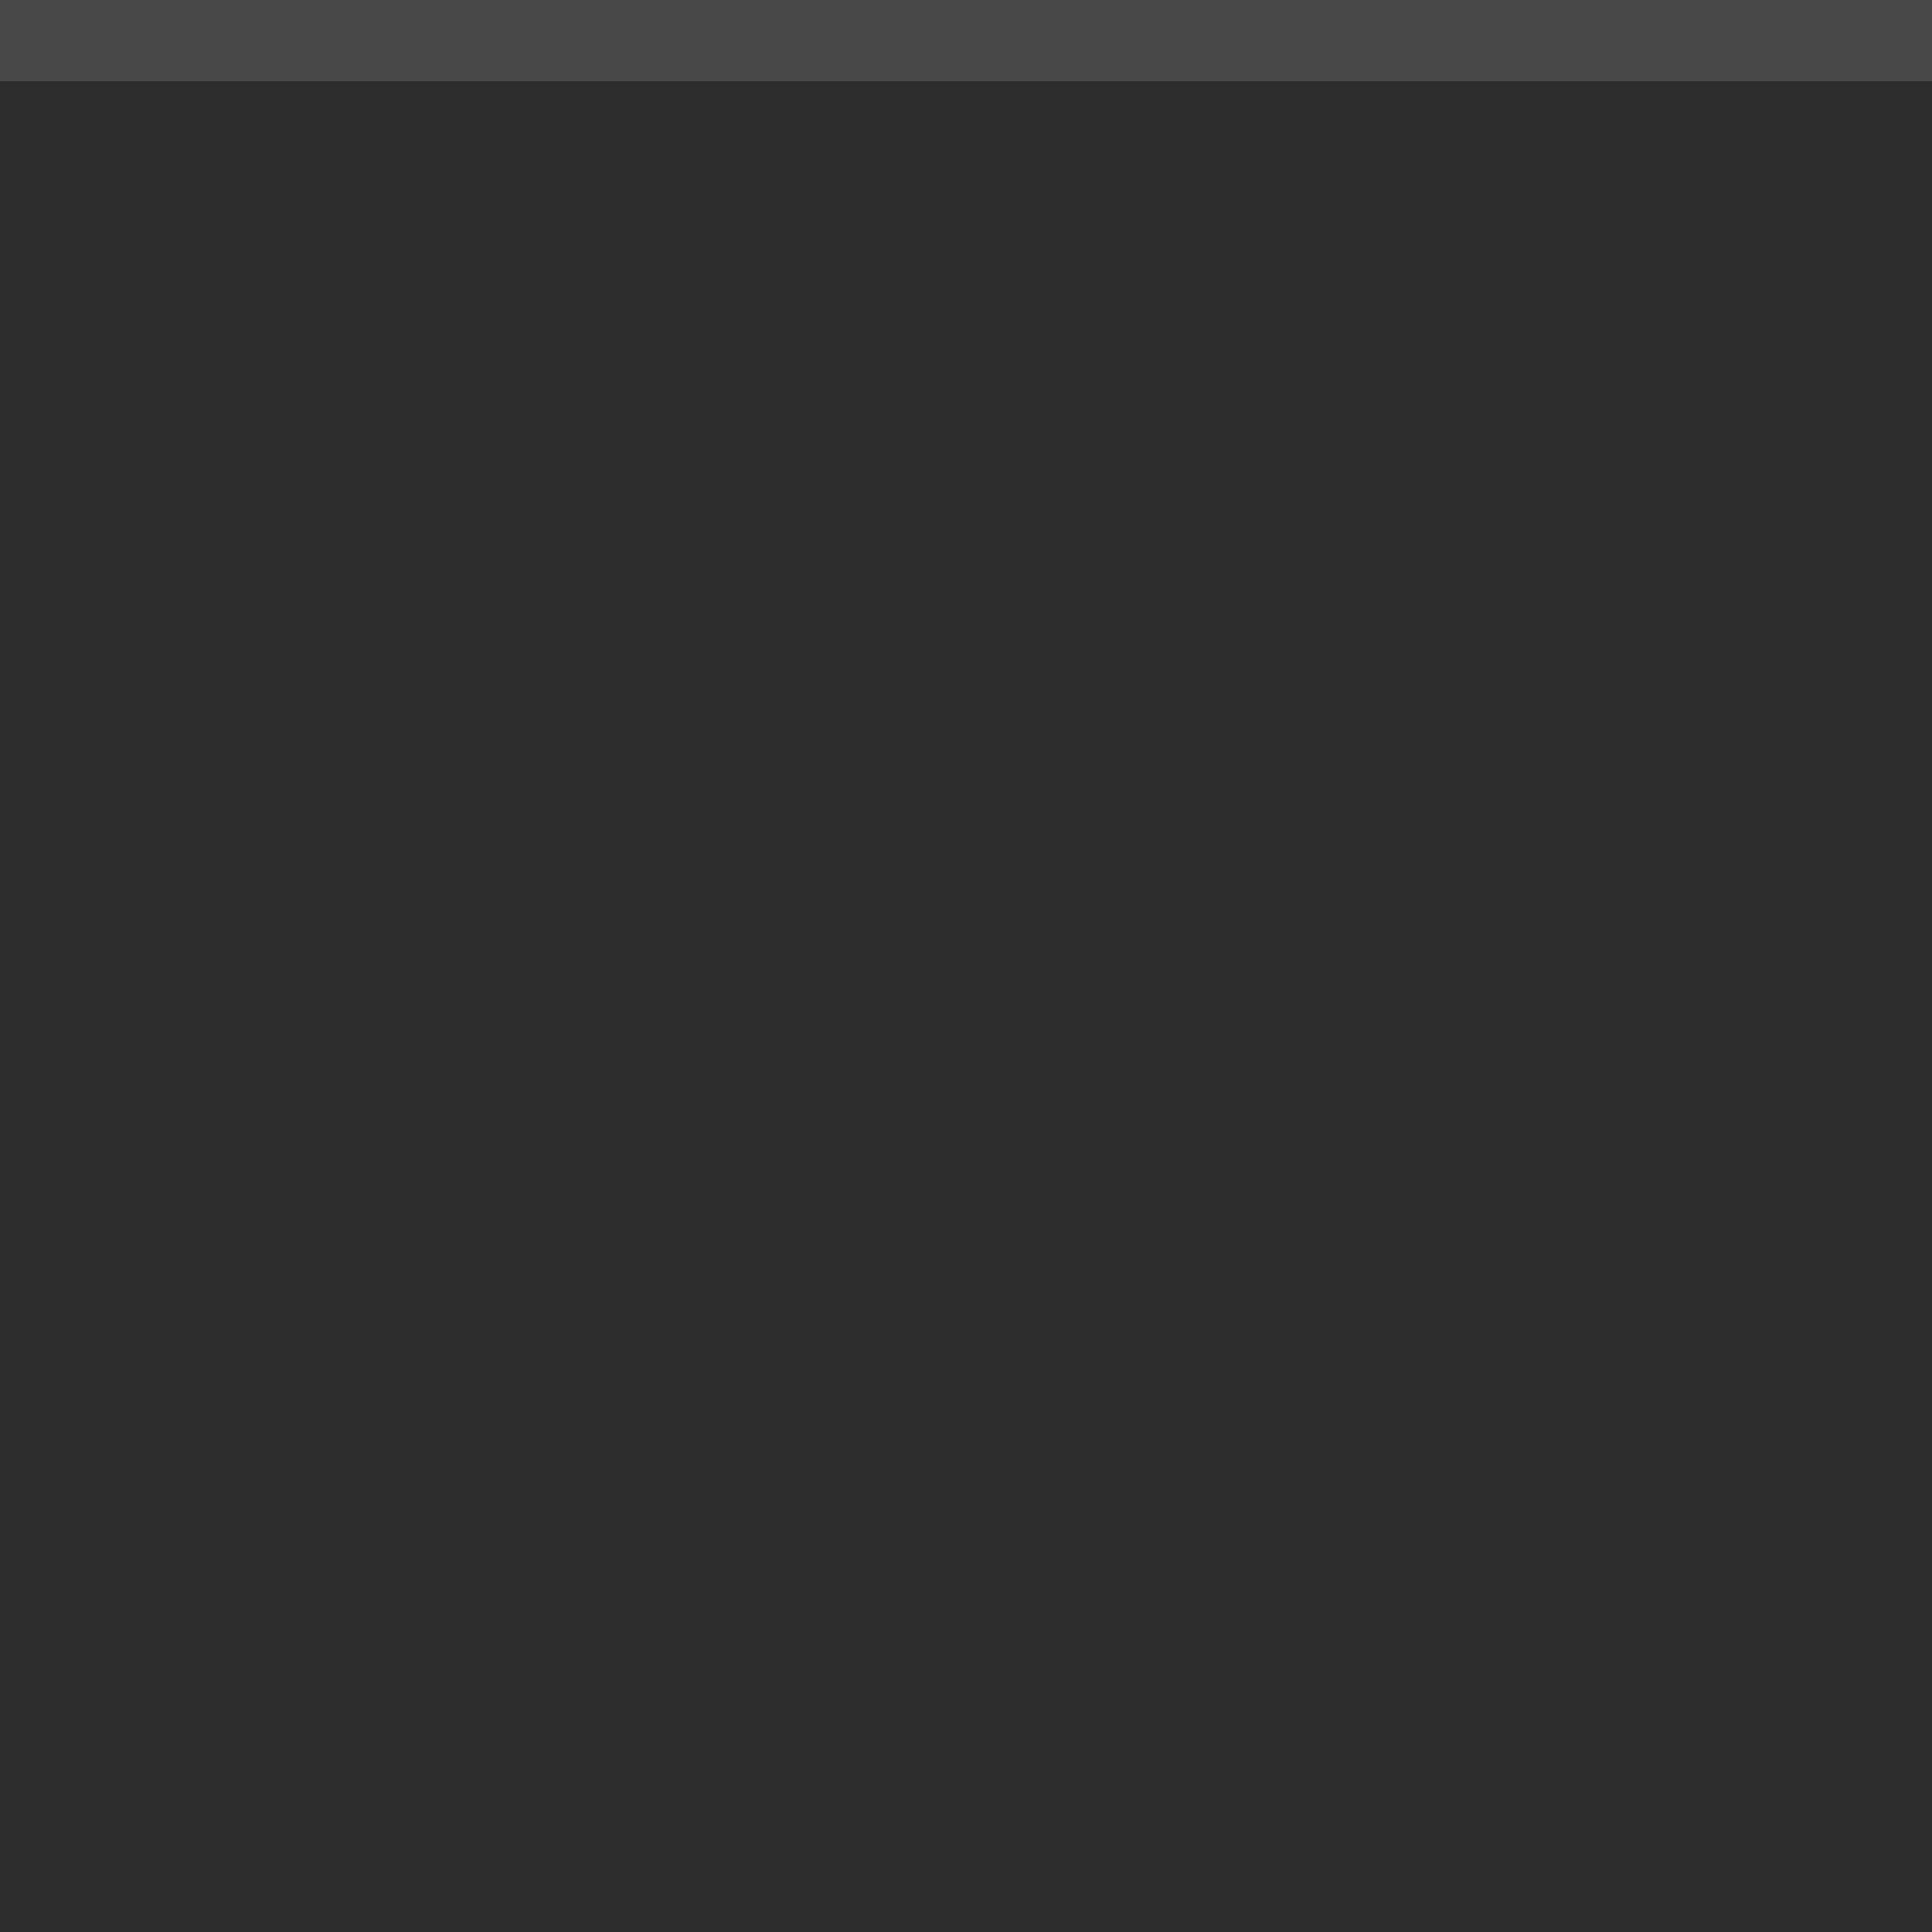
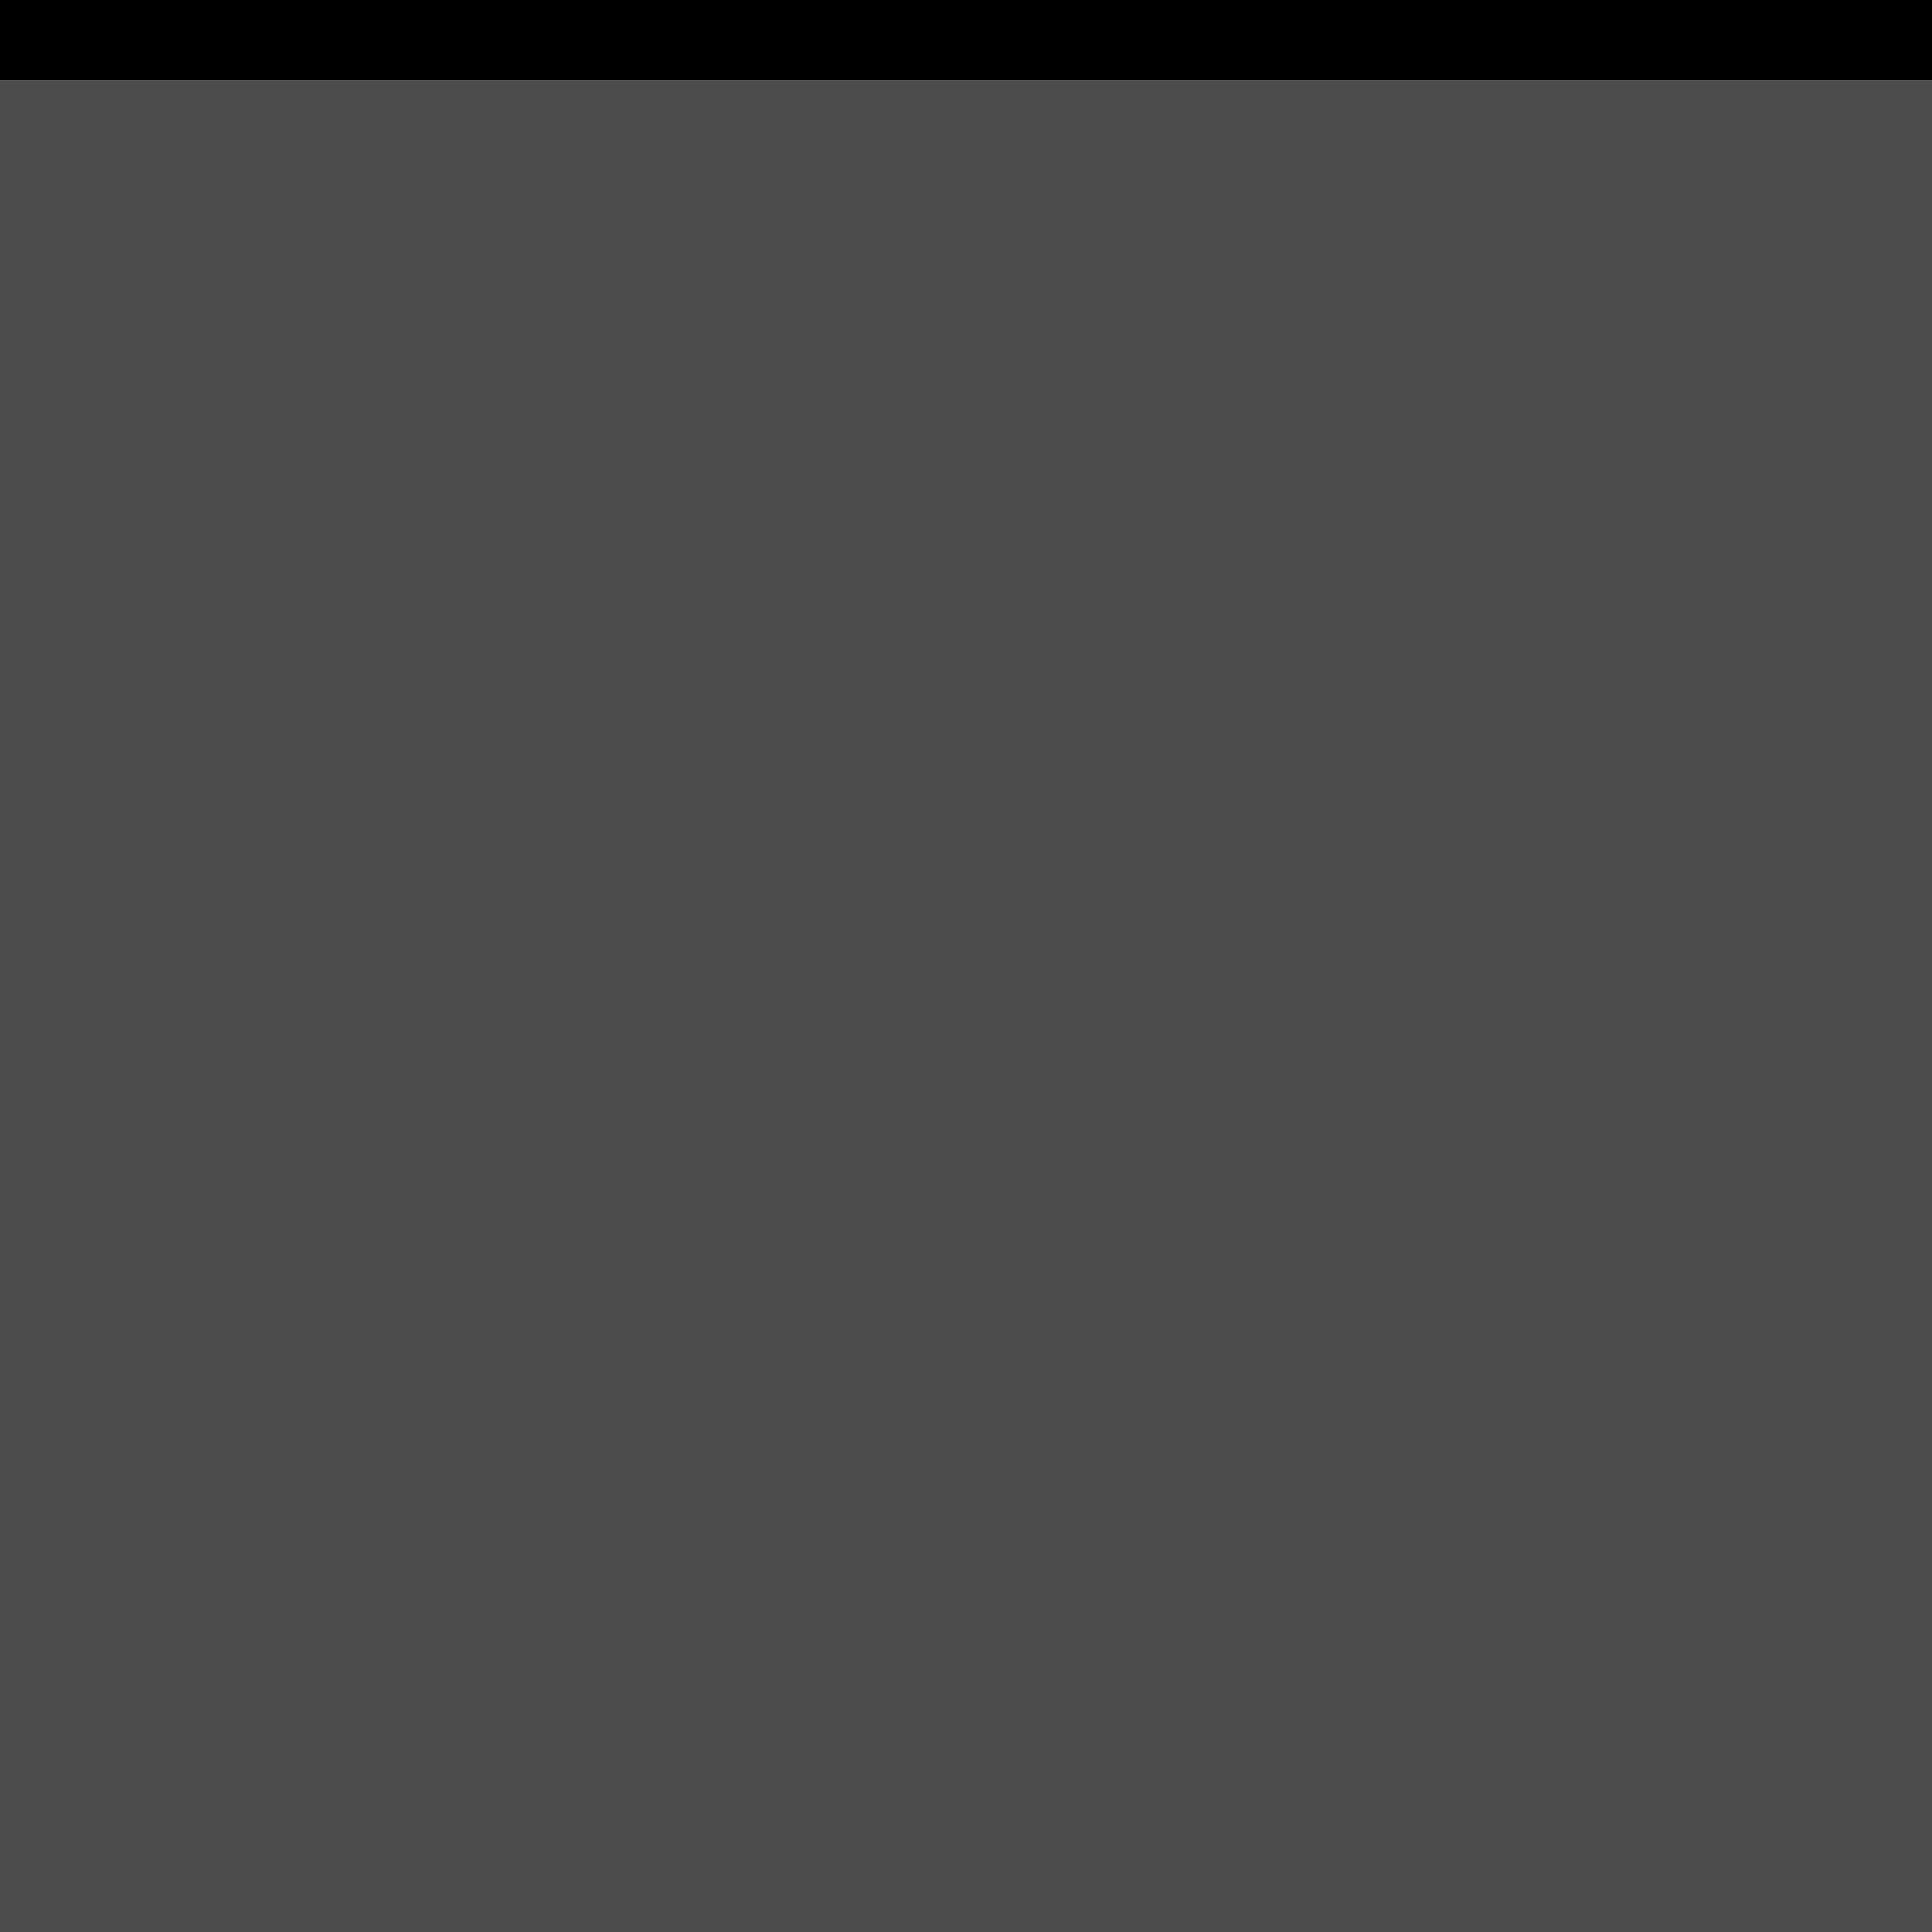
<svg xmlns="http://www.w3.org/2000/svg" width="24" height="24" id="svg11300" version="1.0" style="display:inline;enable-background:new">
  <defs id="defs3" />
  <g style="display:inline" id="layer1" transform="translate(0,-276)">
-     <rect style="fill:#484848;fill-opacity:1;stroke:none" id="rect3039" width="24" height="1" x="0" y="276" />
-     <rect y="277" x="0" height="23" width="24" id="rect3847" style="fill:#2d2d2d;fill-opacity:1;stroke:none" />
+     <rect style="fill:#000000;fill-opacity:1;stroke:none" id="rect3039" width="24" height="1" x="0" y="276" />
+     <rect y="277" x="0" height="23" width="24" id="rect3847" style="fill:#000000;fill-opacity:.7;stroke:none" />
  </g>
</svg>
